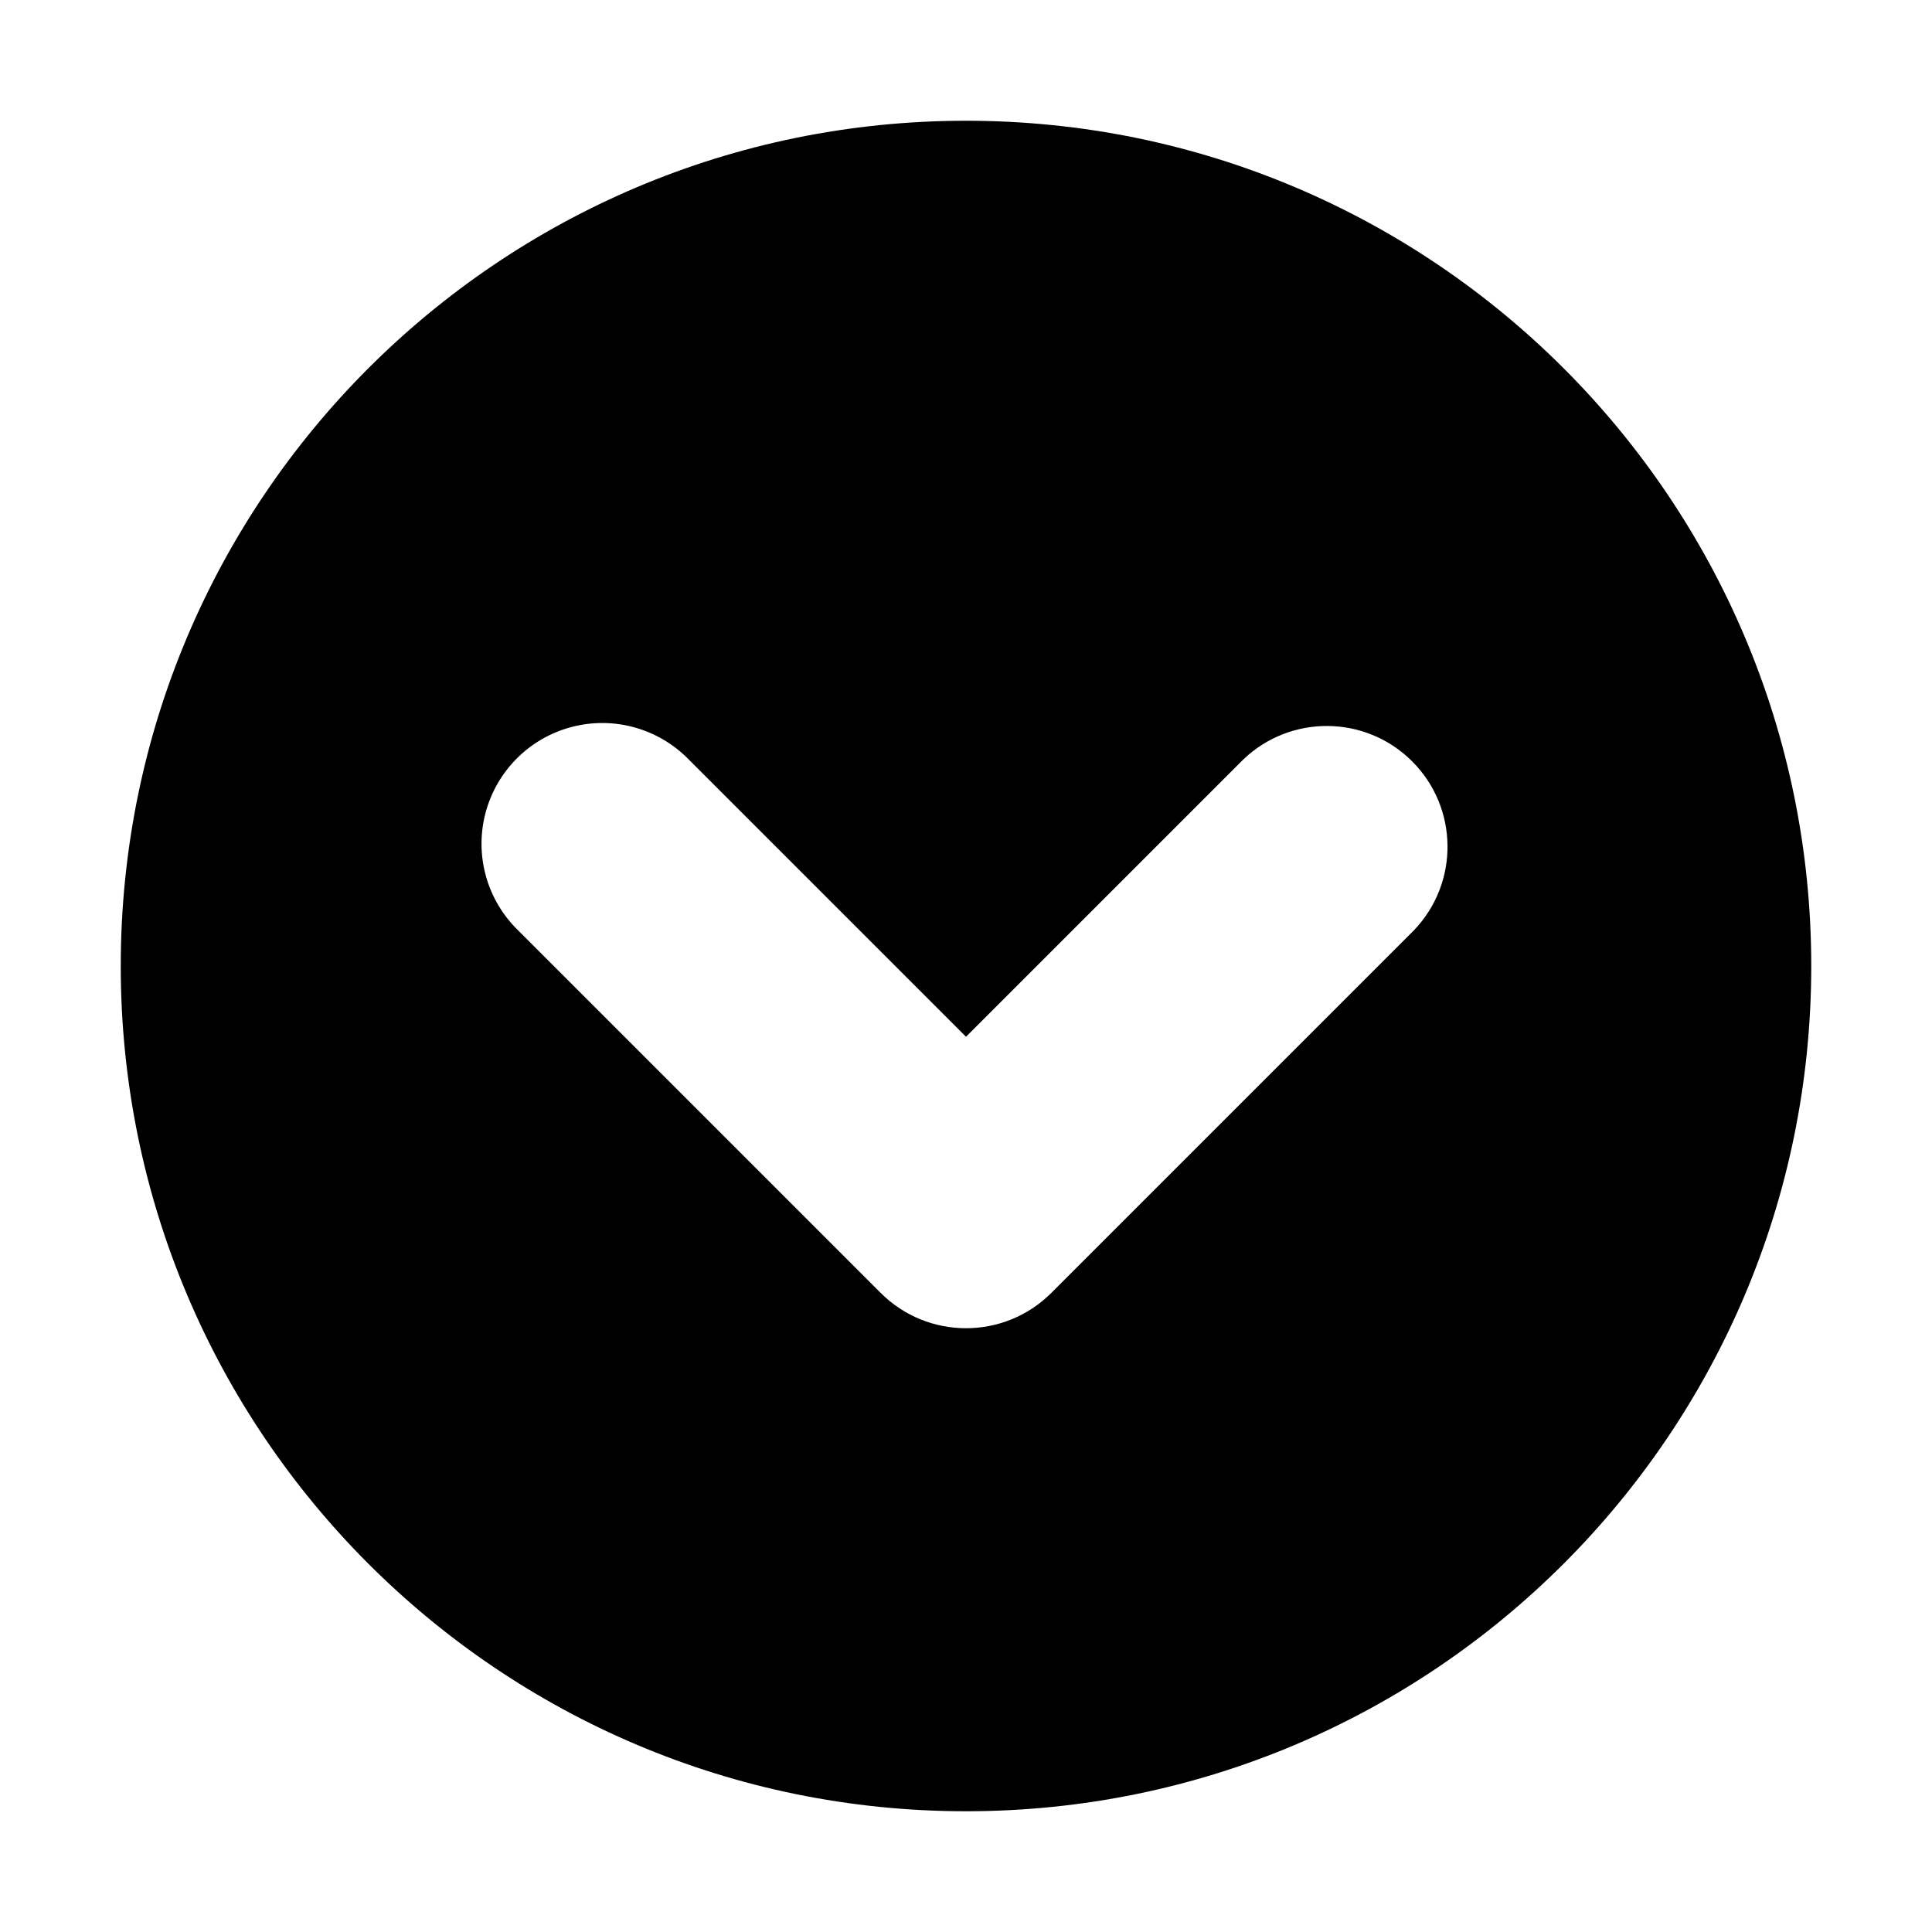
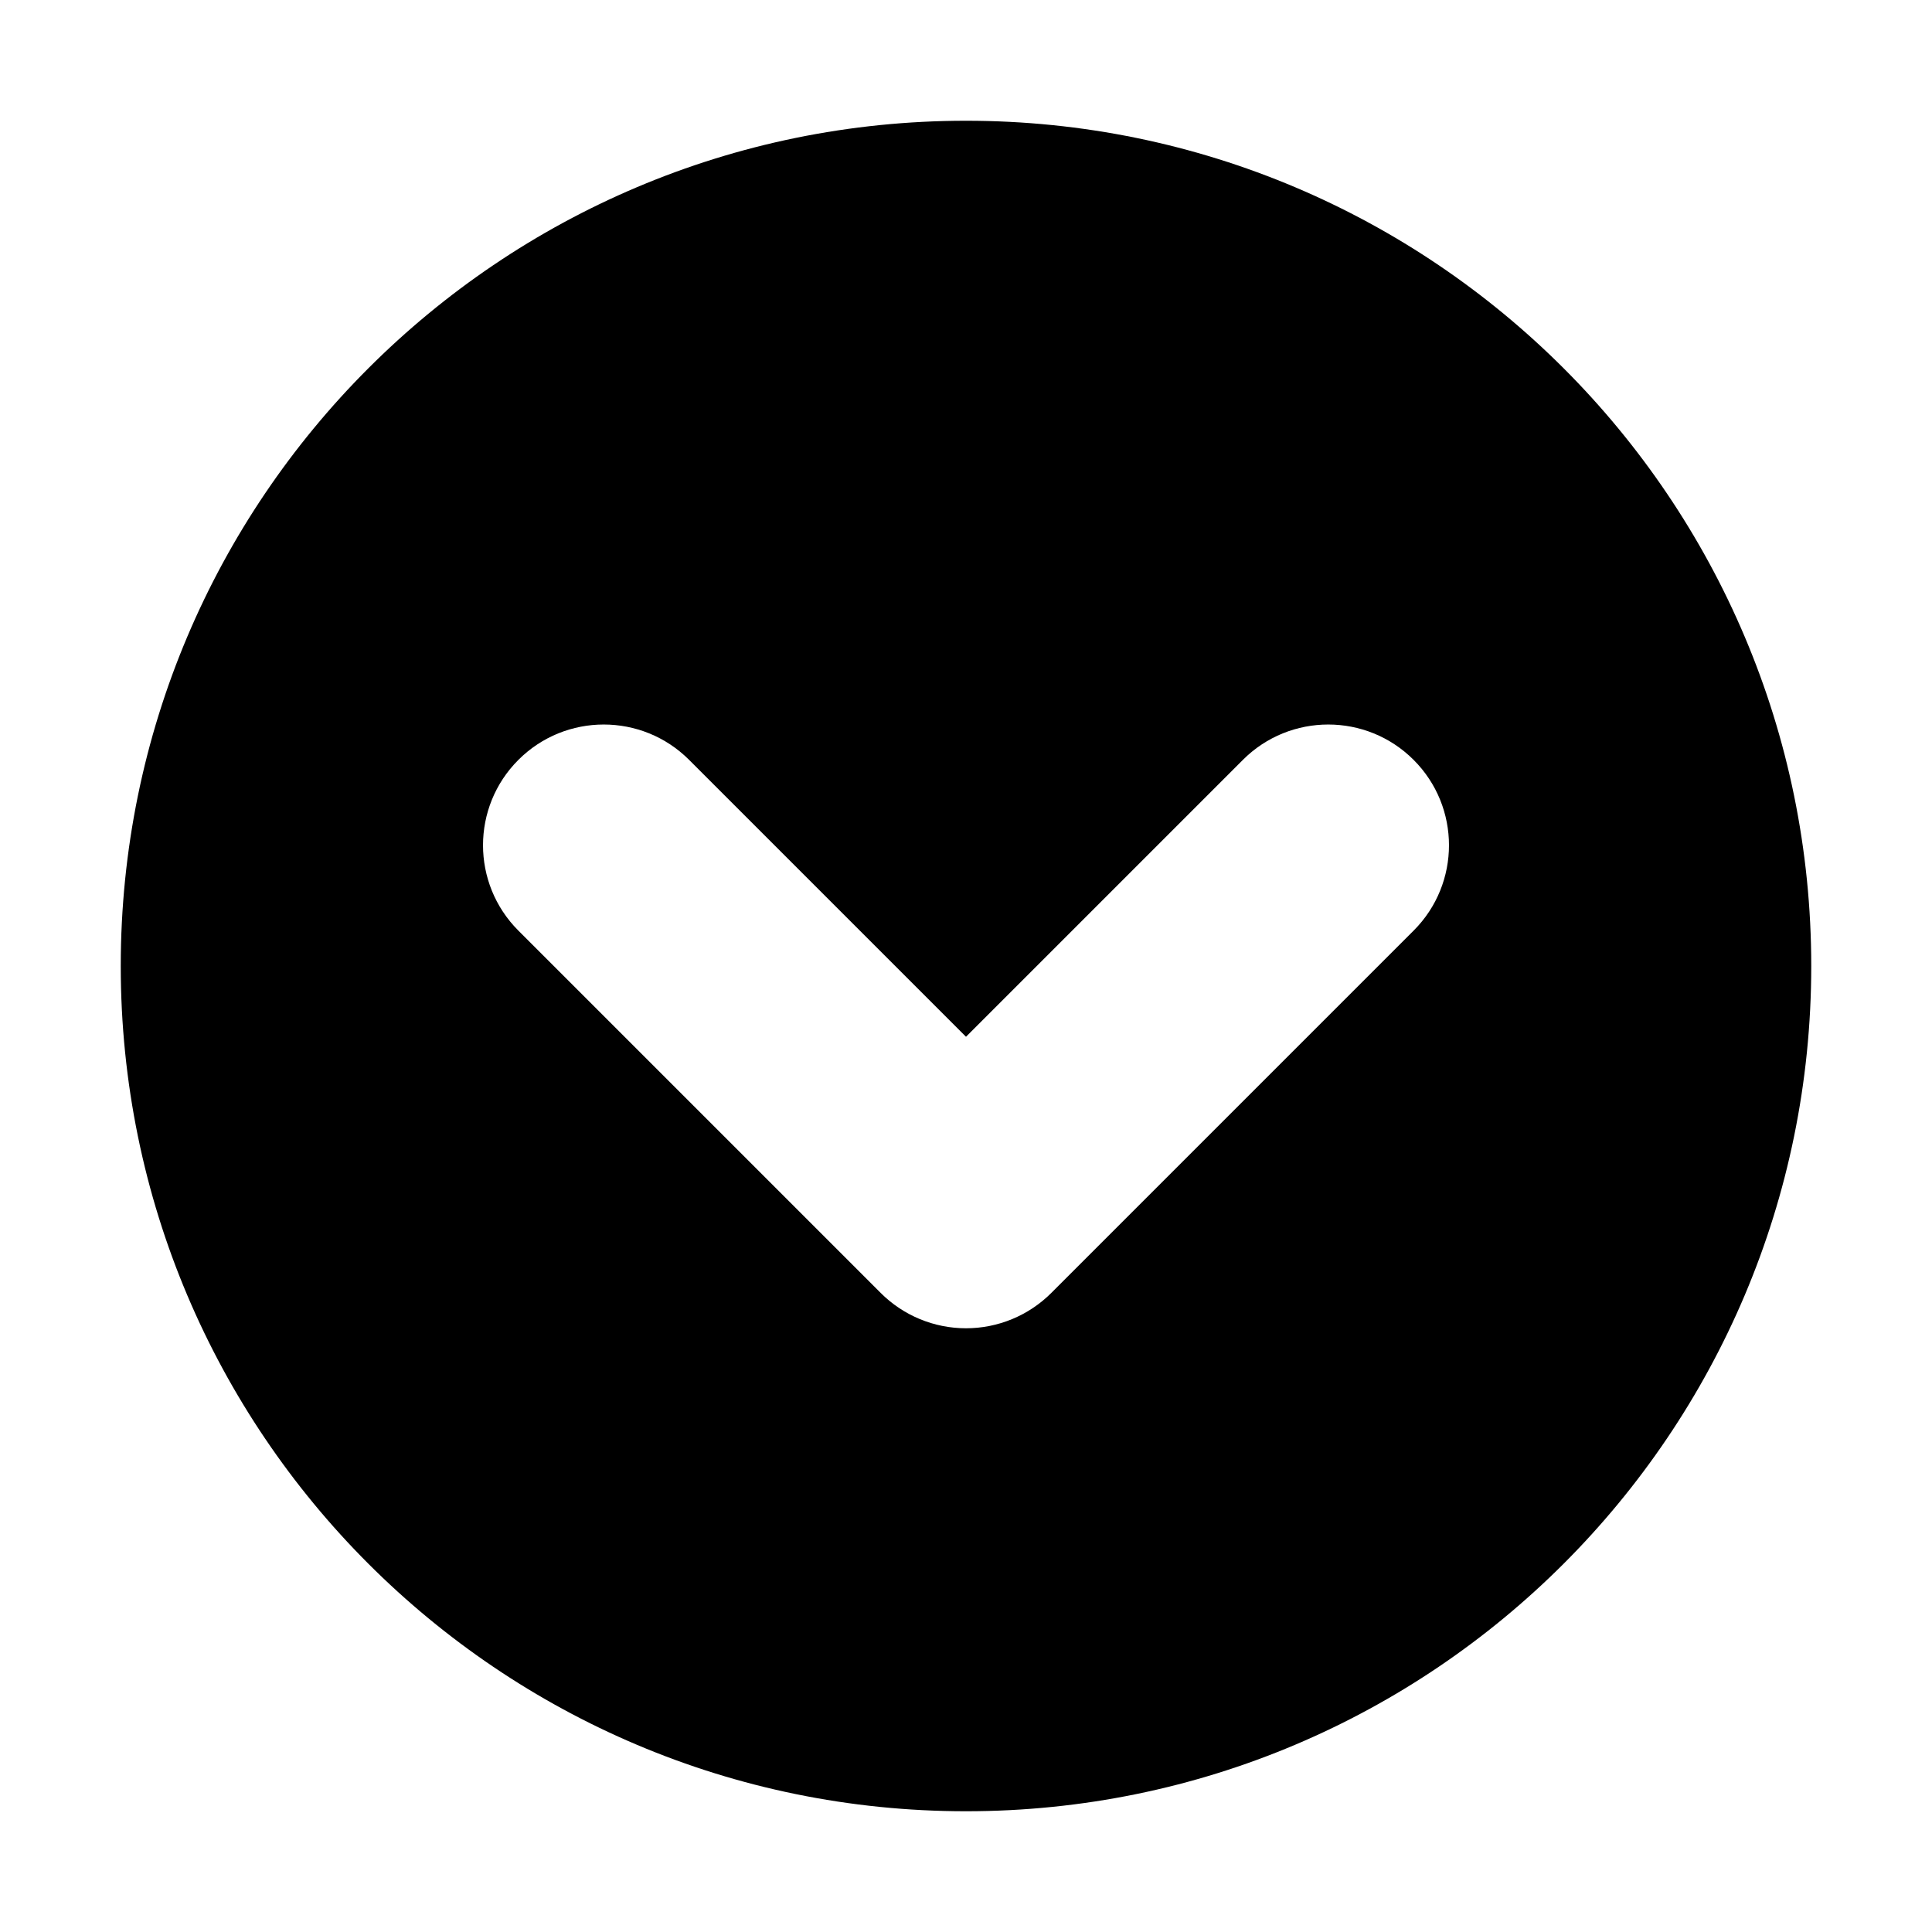
<svg xmlns="http://www.w3.org/2000/svg" viewBox="0 0 16 16">
-   <path d="M1 8a7 7 0 1 0 14 0A7 7 0 0 0 1 8zm9.293-1.707a1 1 0 0 1 1.414 1.414l-3 3a1 1 0 0 1-1.414 0l-3-3a1 1 0 1 1 1.414-1.414L8 8.586l2.293-2.293z" />
+   <path d="M1 8a7 7 0 1 0 14 0A7 7 0 0 0 1 8zm9.293-1.707a.999.999 0 1 1 1.414 1.414l-3 3a.999.999 0 0 1-1.414 0l-3-3a.999.999 0 1 1 1.414-1.414L8 8.586l2.293-2.293z" />
</svg>
